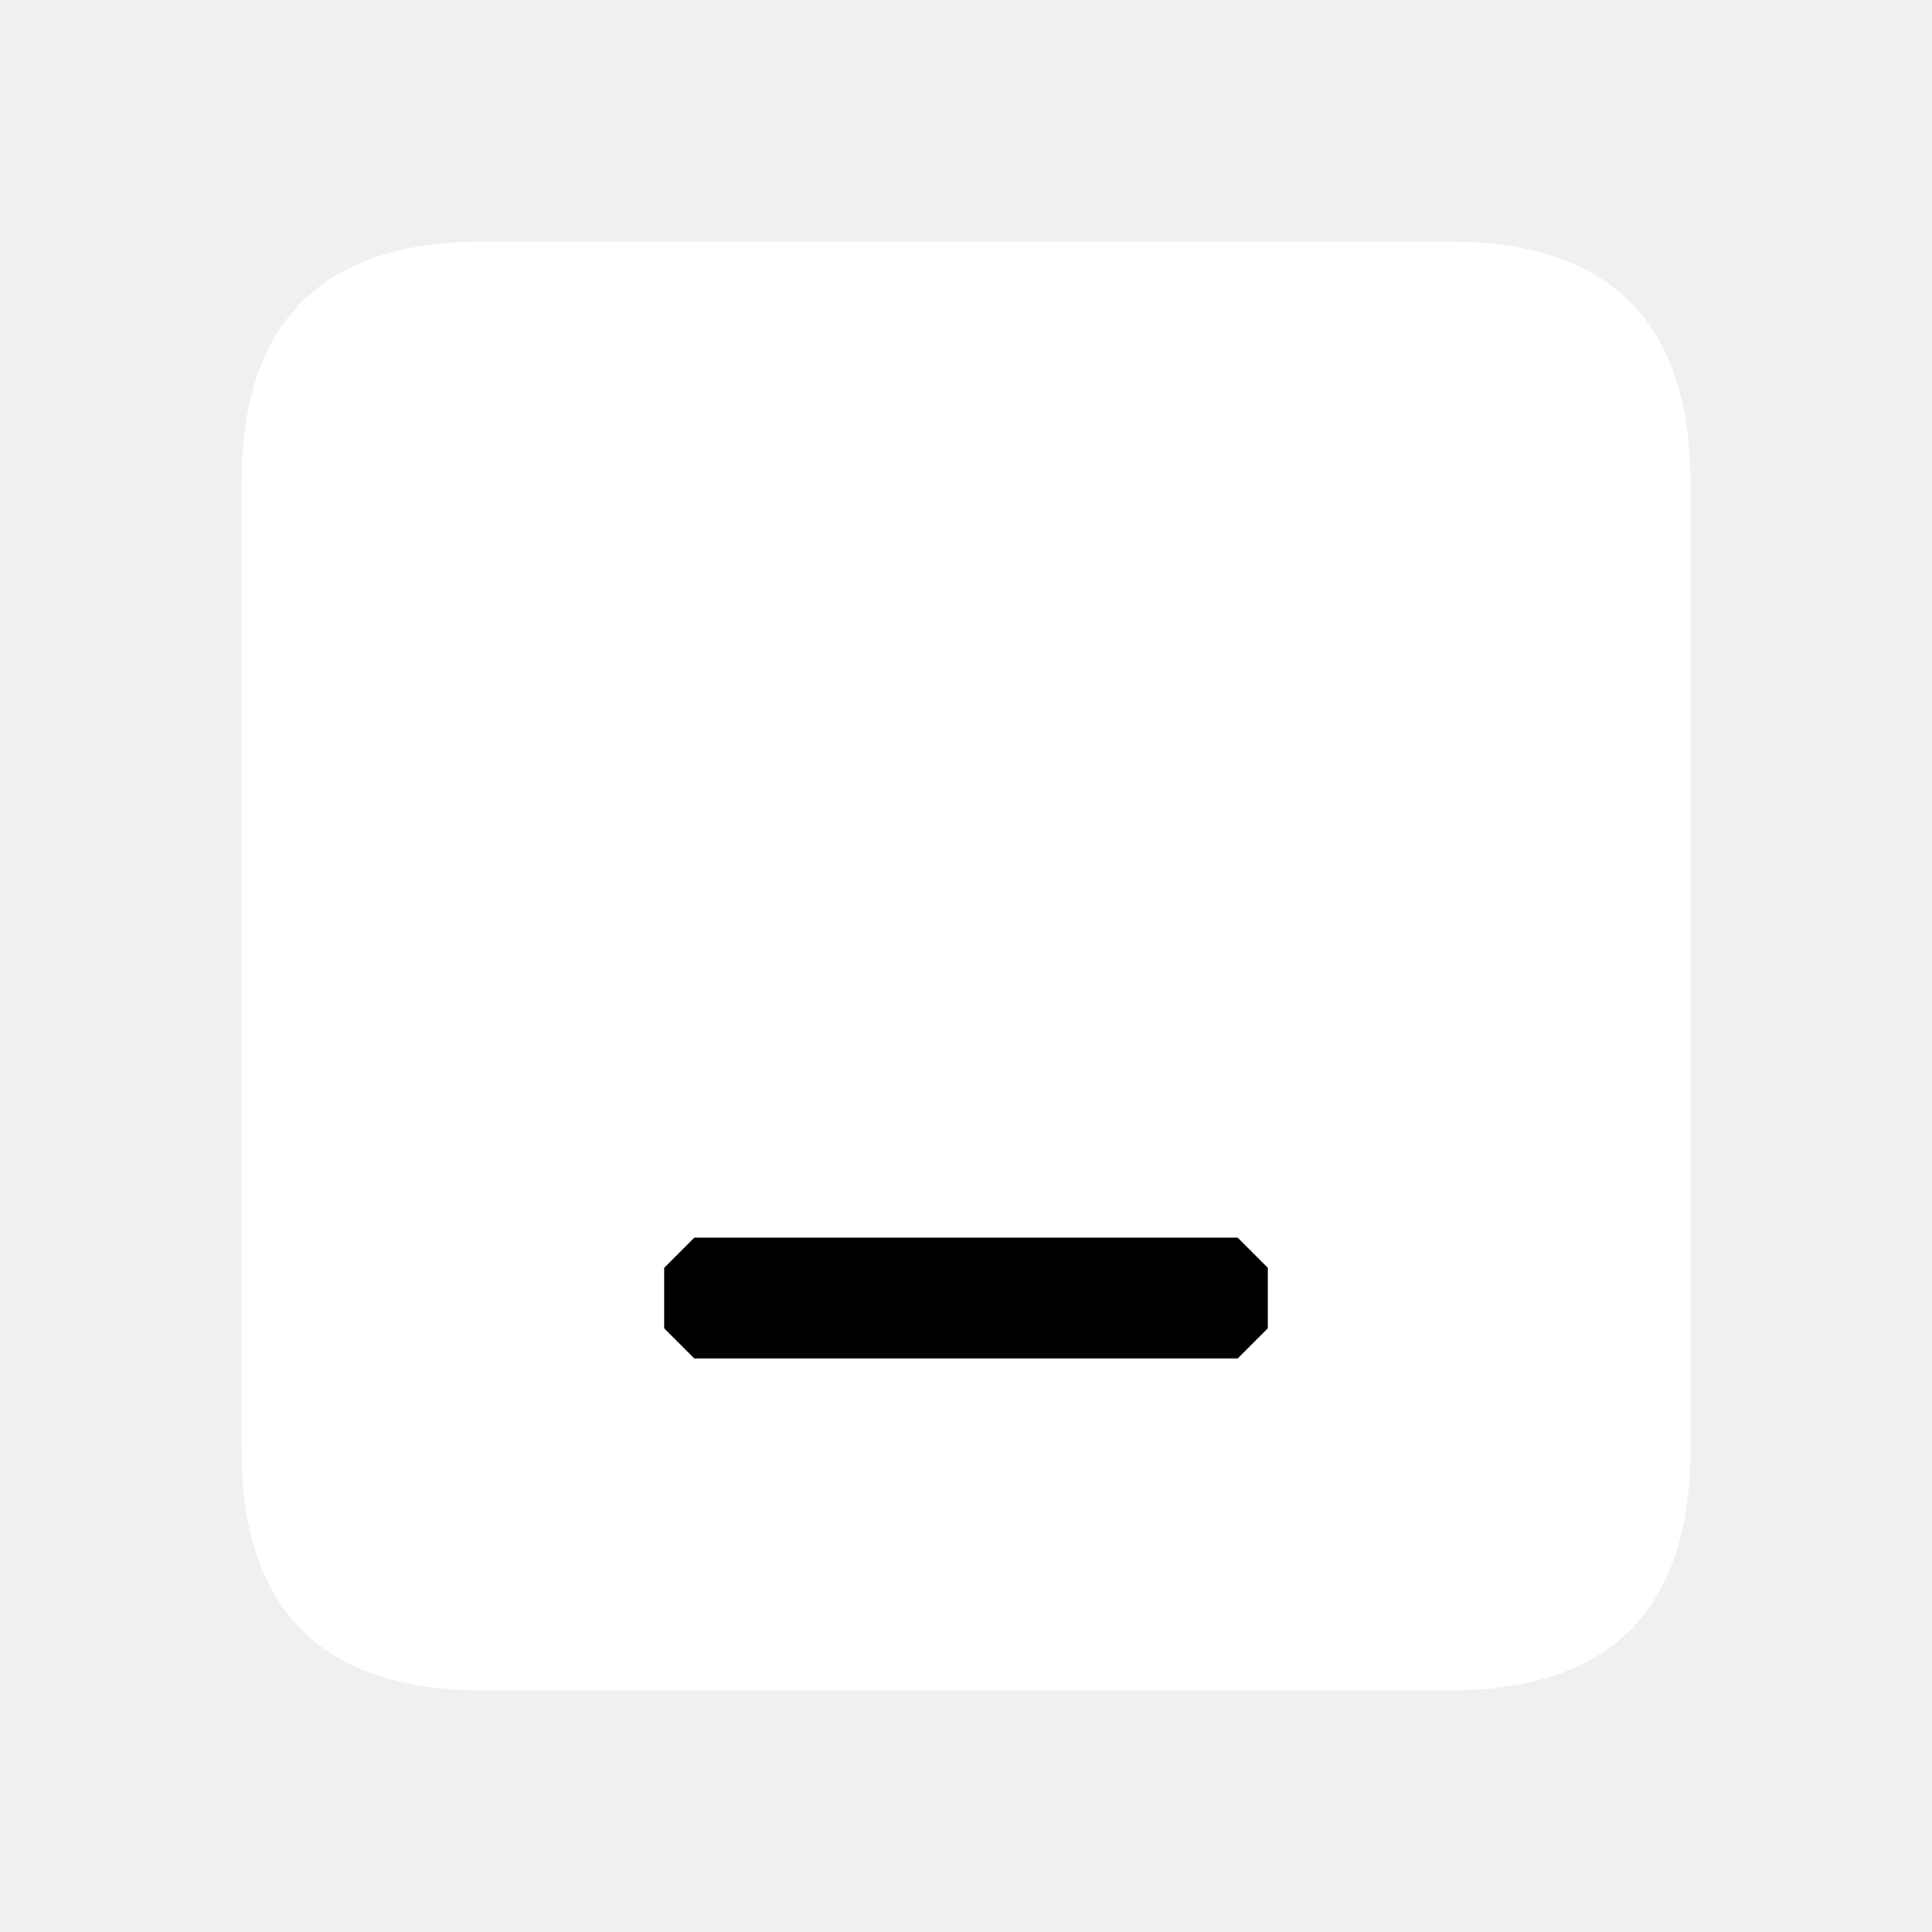
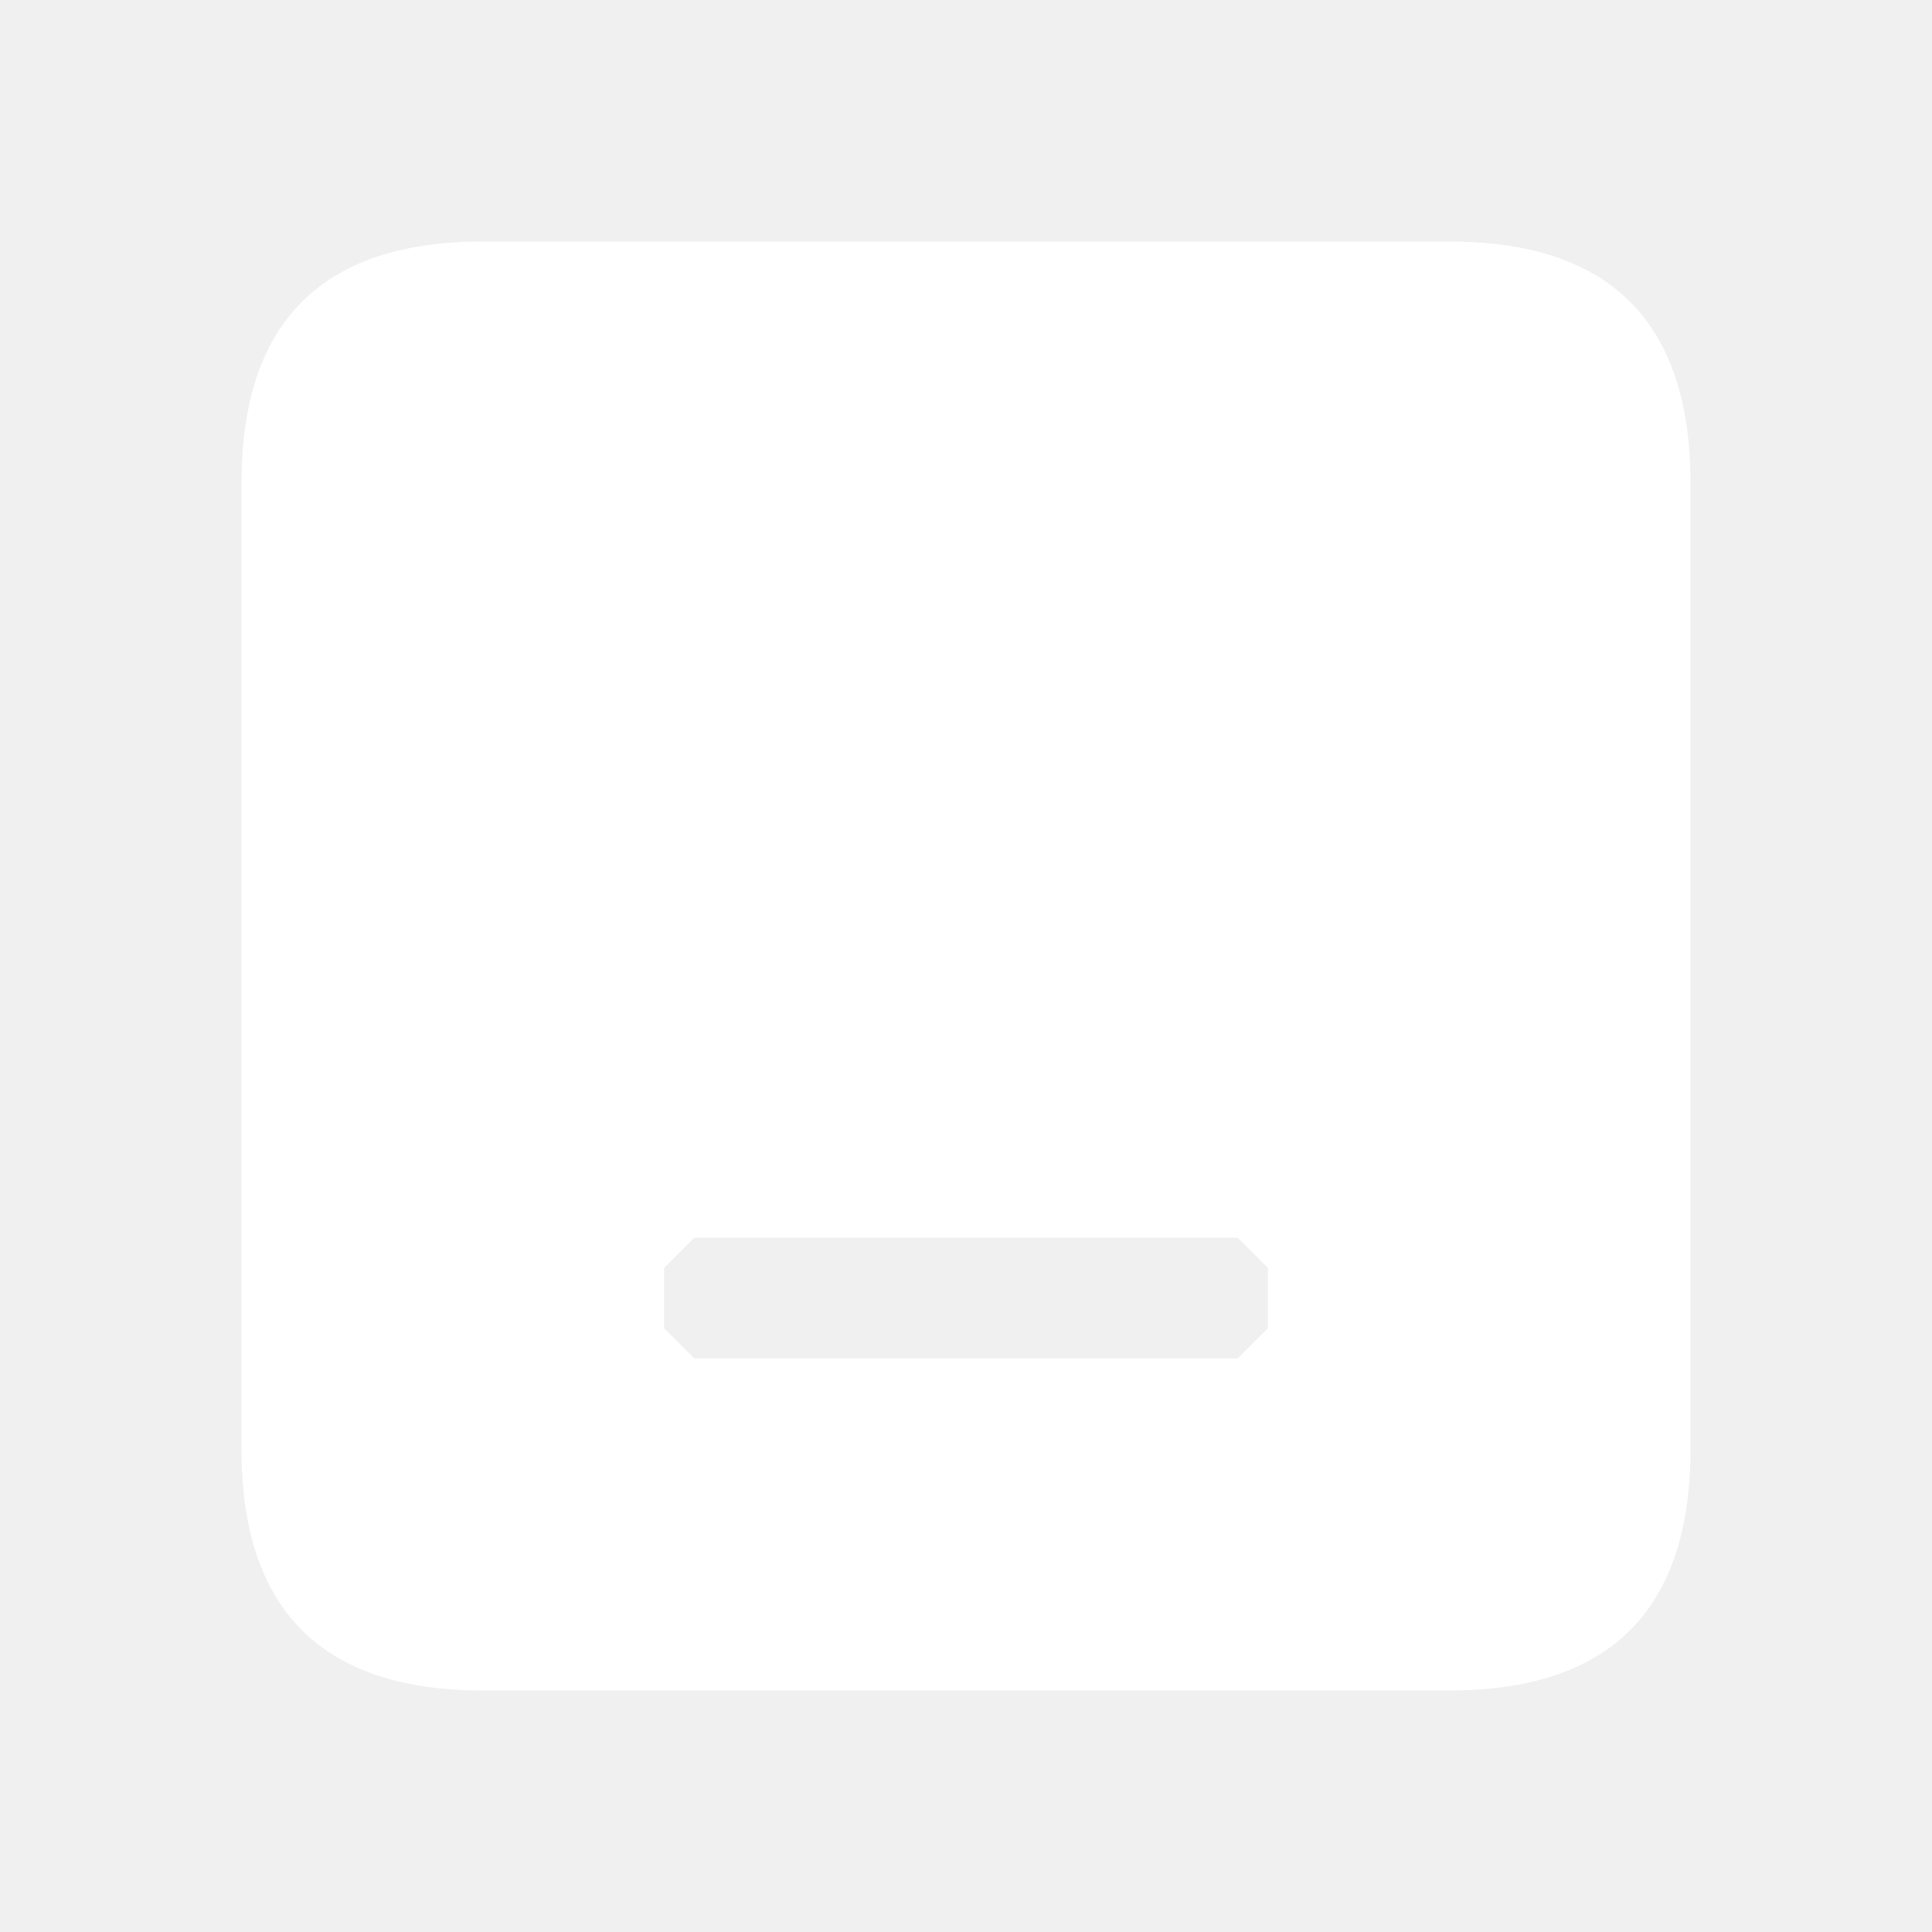
<svg xmlns="http://www.w3.org/2000/svg" width="64" height="64">
  <defs />
  <g>
-     <path stroke="none" fill="#FFFFFF" d="M16 8 L48 8 Q56 8 56 16 L56 48 Q56 56 48 56 L16 56 Q8 56 8 48 L8 16 Q8 8 16 8 " />
-     <path stroke="none" fill="#000" d="M26 41 L38 41 41 41 42 42 42 44 41 45 23 45 22 44 22 42 23 41 26 41" />
+     <path stroke="none" fill="#FFFFFF" d="M16 8 L48 8 Q56 8 56 16 L56 48 Q56 56 48 56 L16 56 Q8 56 8 48 L8 16 Q8 8 16 8 M 41 41 L 23 41 L 22 42 L 22 44 L 23 45 L 41 45 L 42 44 L 42 42 L 41 41" />
  </g>
</svg>
